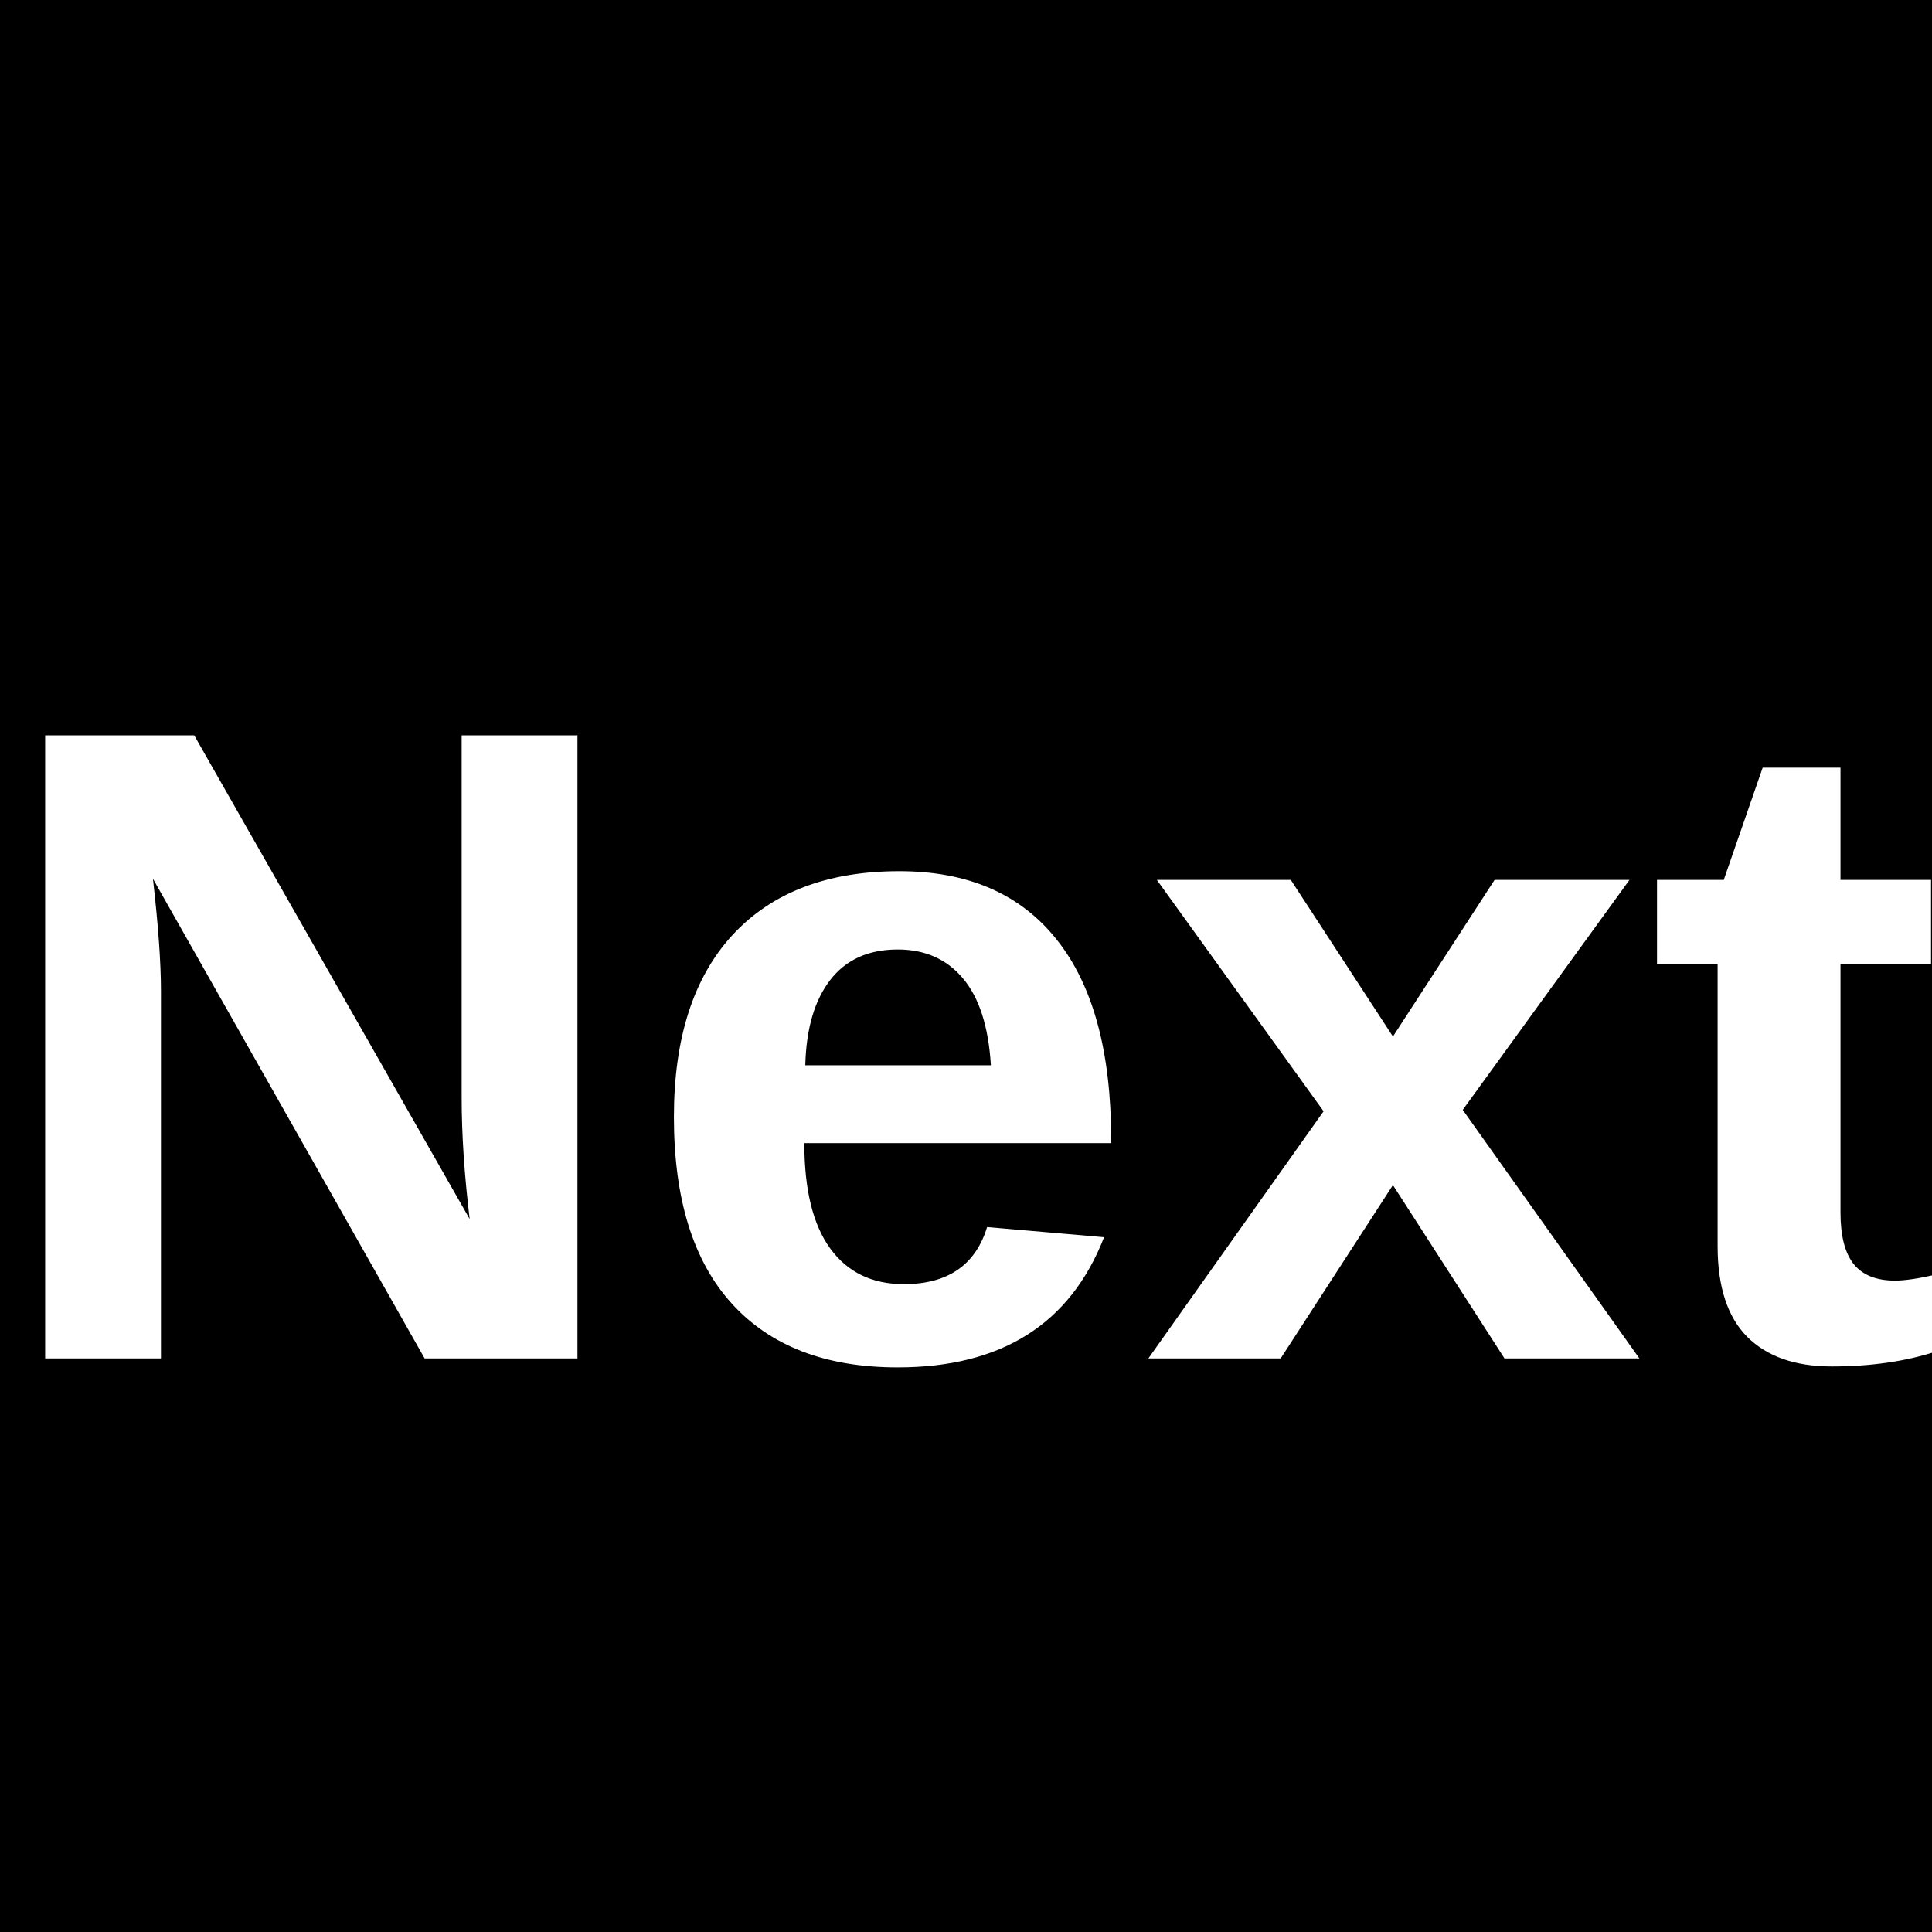
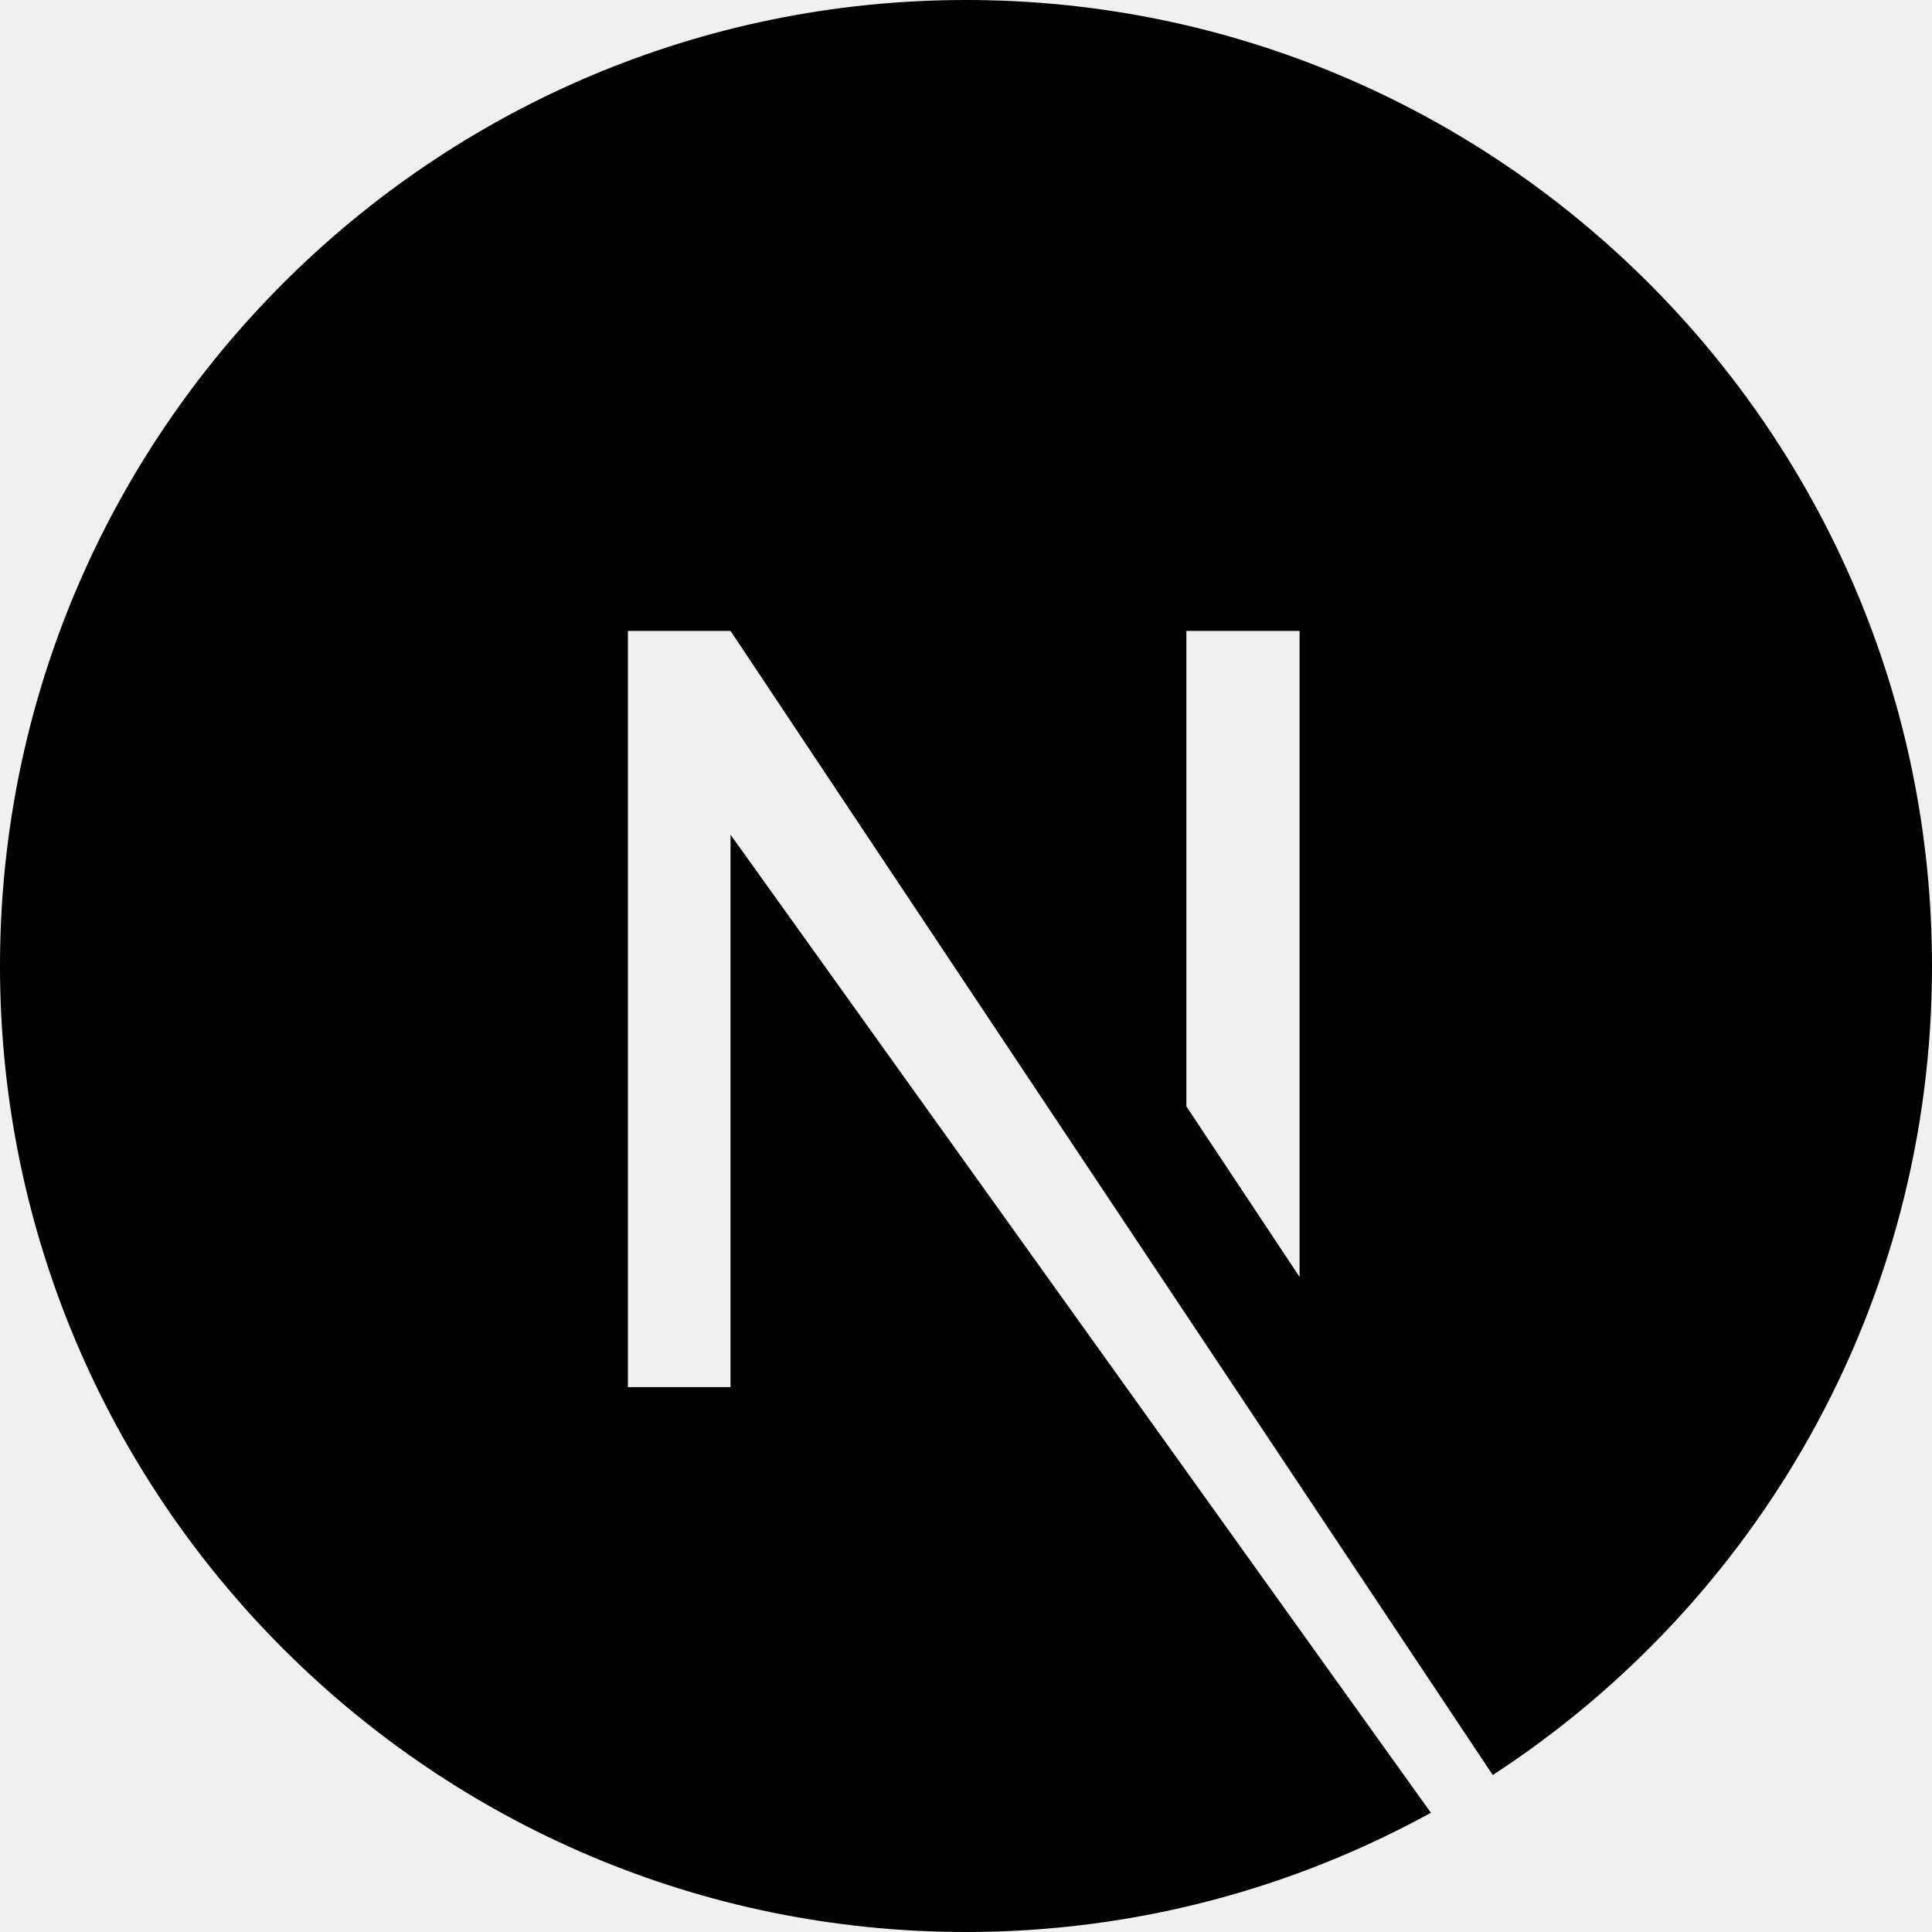
<svg xmlns="http://www.w3.org/2000/svg" viewBox="0 0 128 128">
-   <rect width="128" height="128" fill="black" />
-   <text x="64" y="90" font-size="60" font-weight="bold" fill="white" text-anchor="middle" font-family="Arial">Next</text>
+   <path d="M64 0C28.7 0 0 28.7 0 64s28.7 64 64 64c11.2 0 21.7-2.9 30.8-7.9L48.4 55.3v36.6h-6.8V41.8h6.8l50.5 75.8C116.4 106.2 128 86.5 128 64c0-35.3-28.7-64-64-64zm22.1 84.6l-7.5-11.3V41.8h7.5v42.8z" />
</svg>
